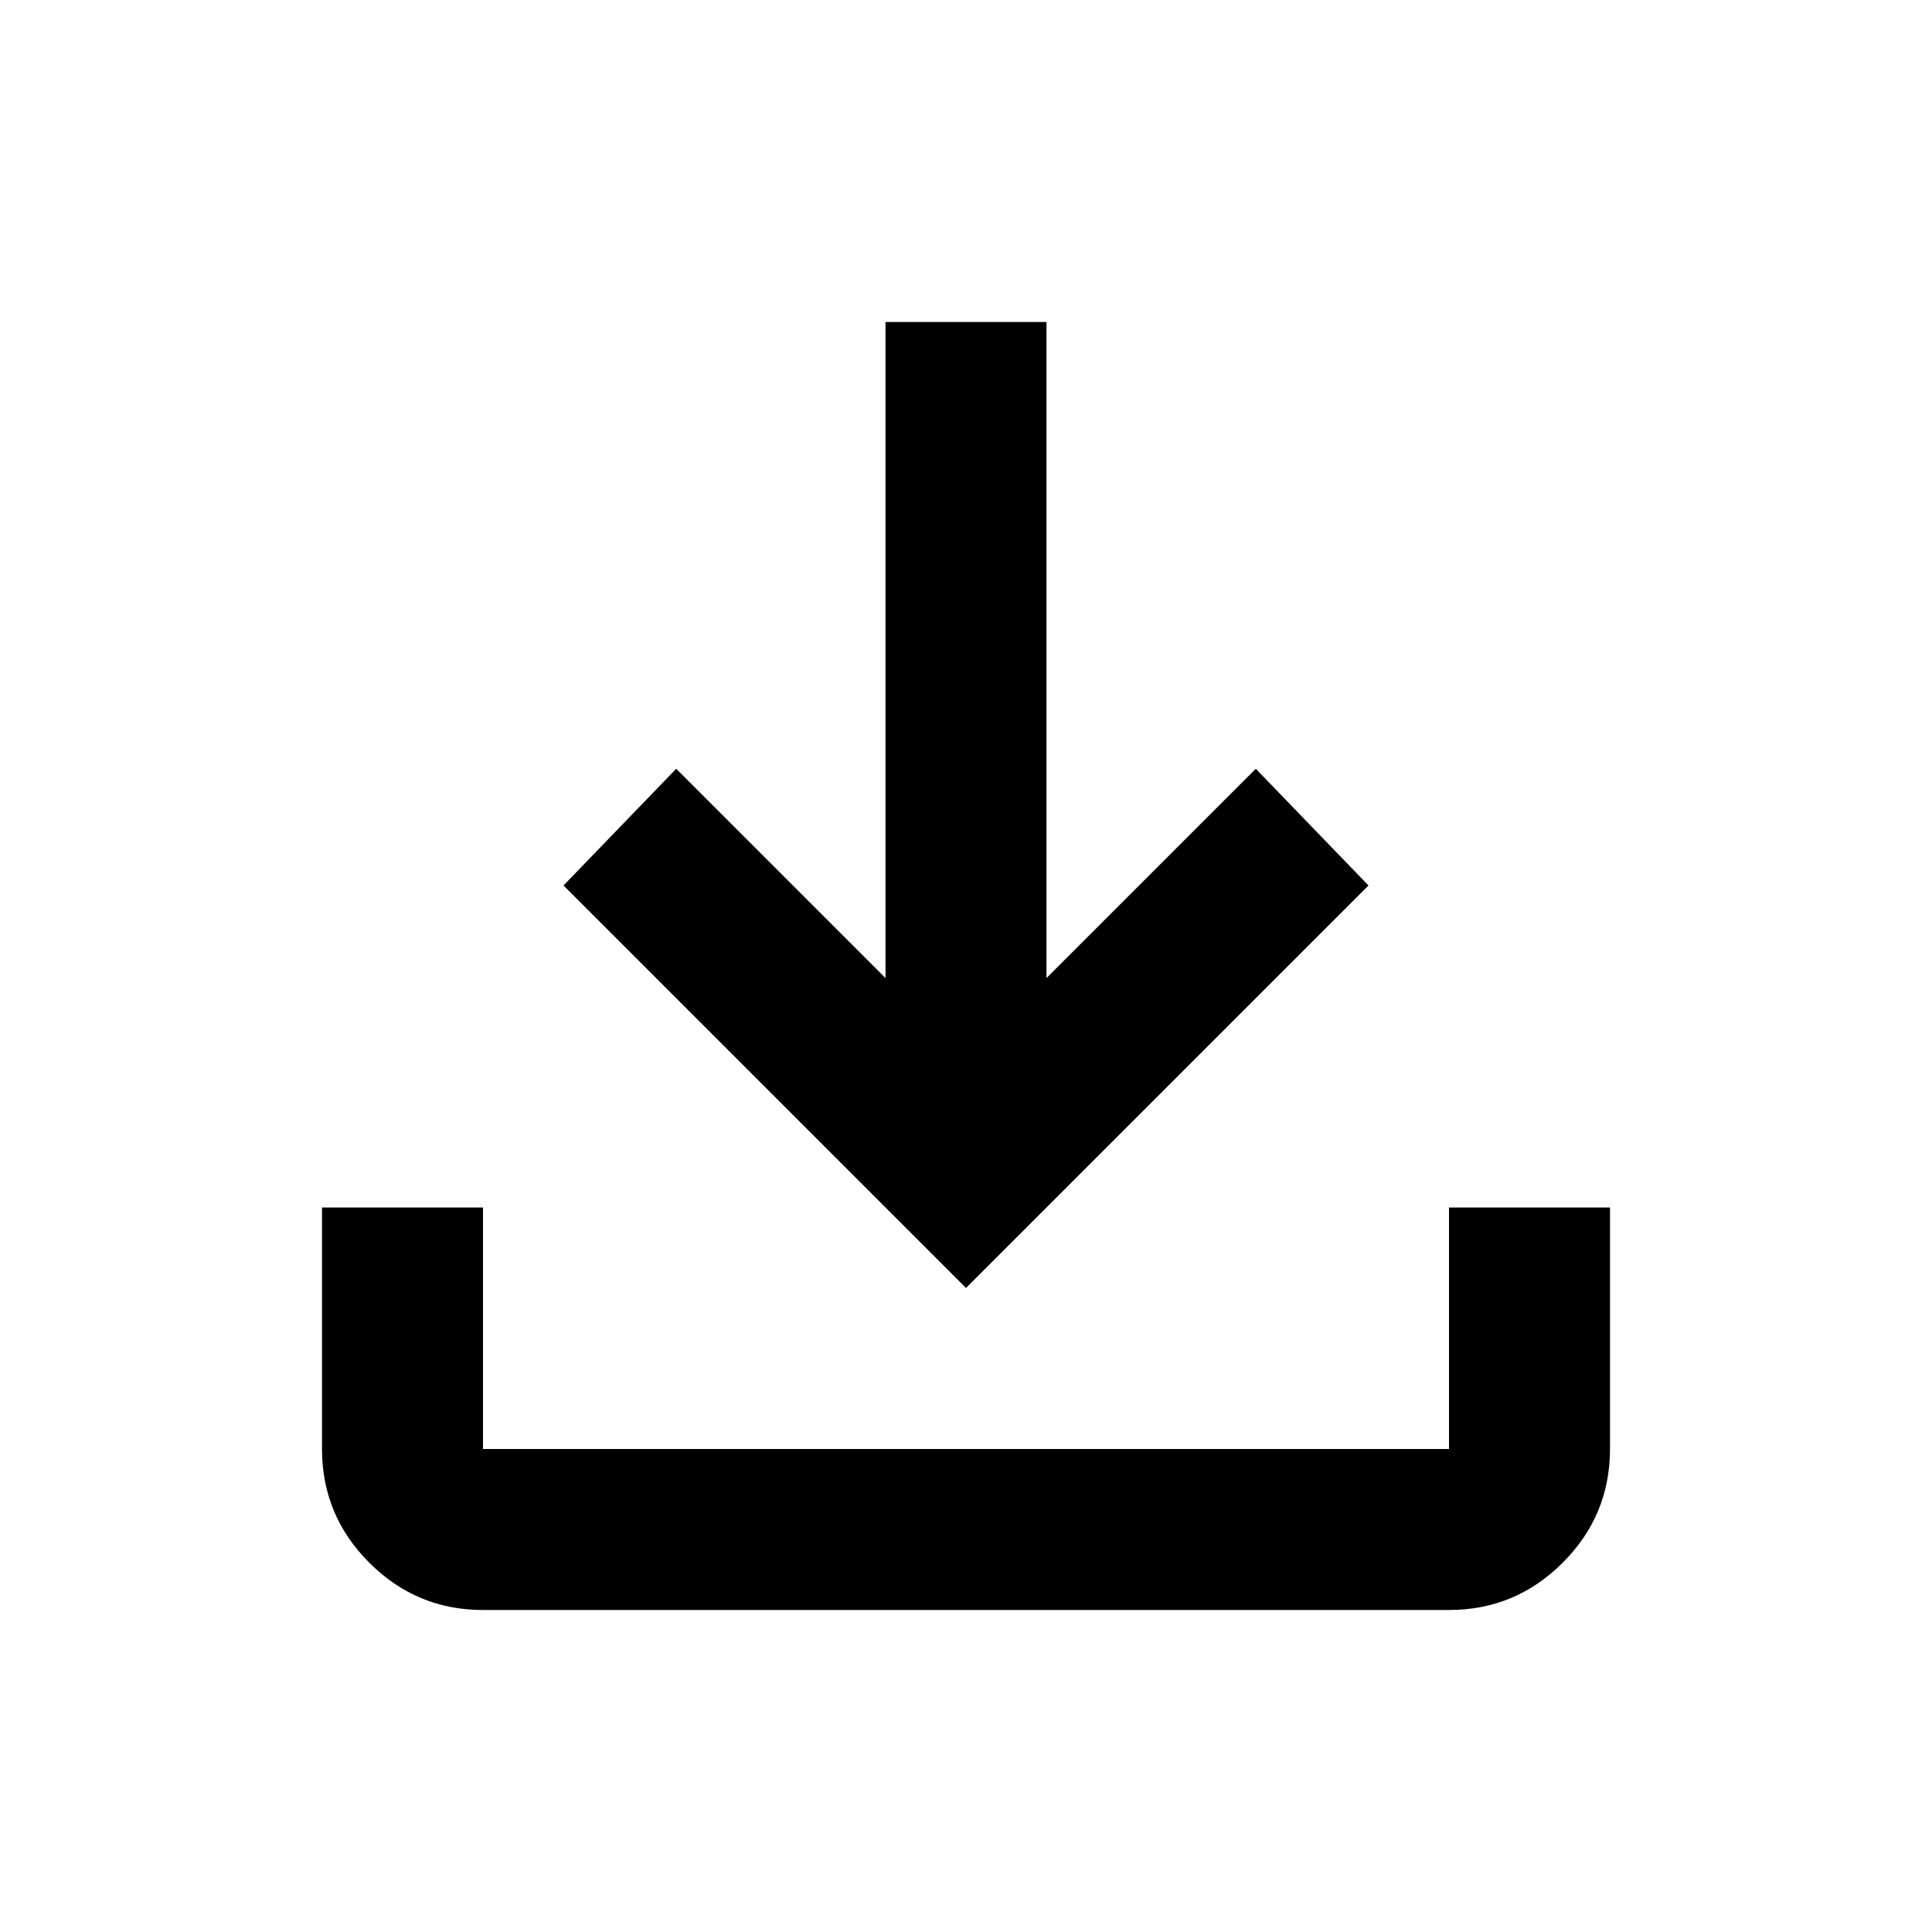
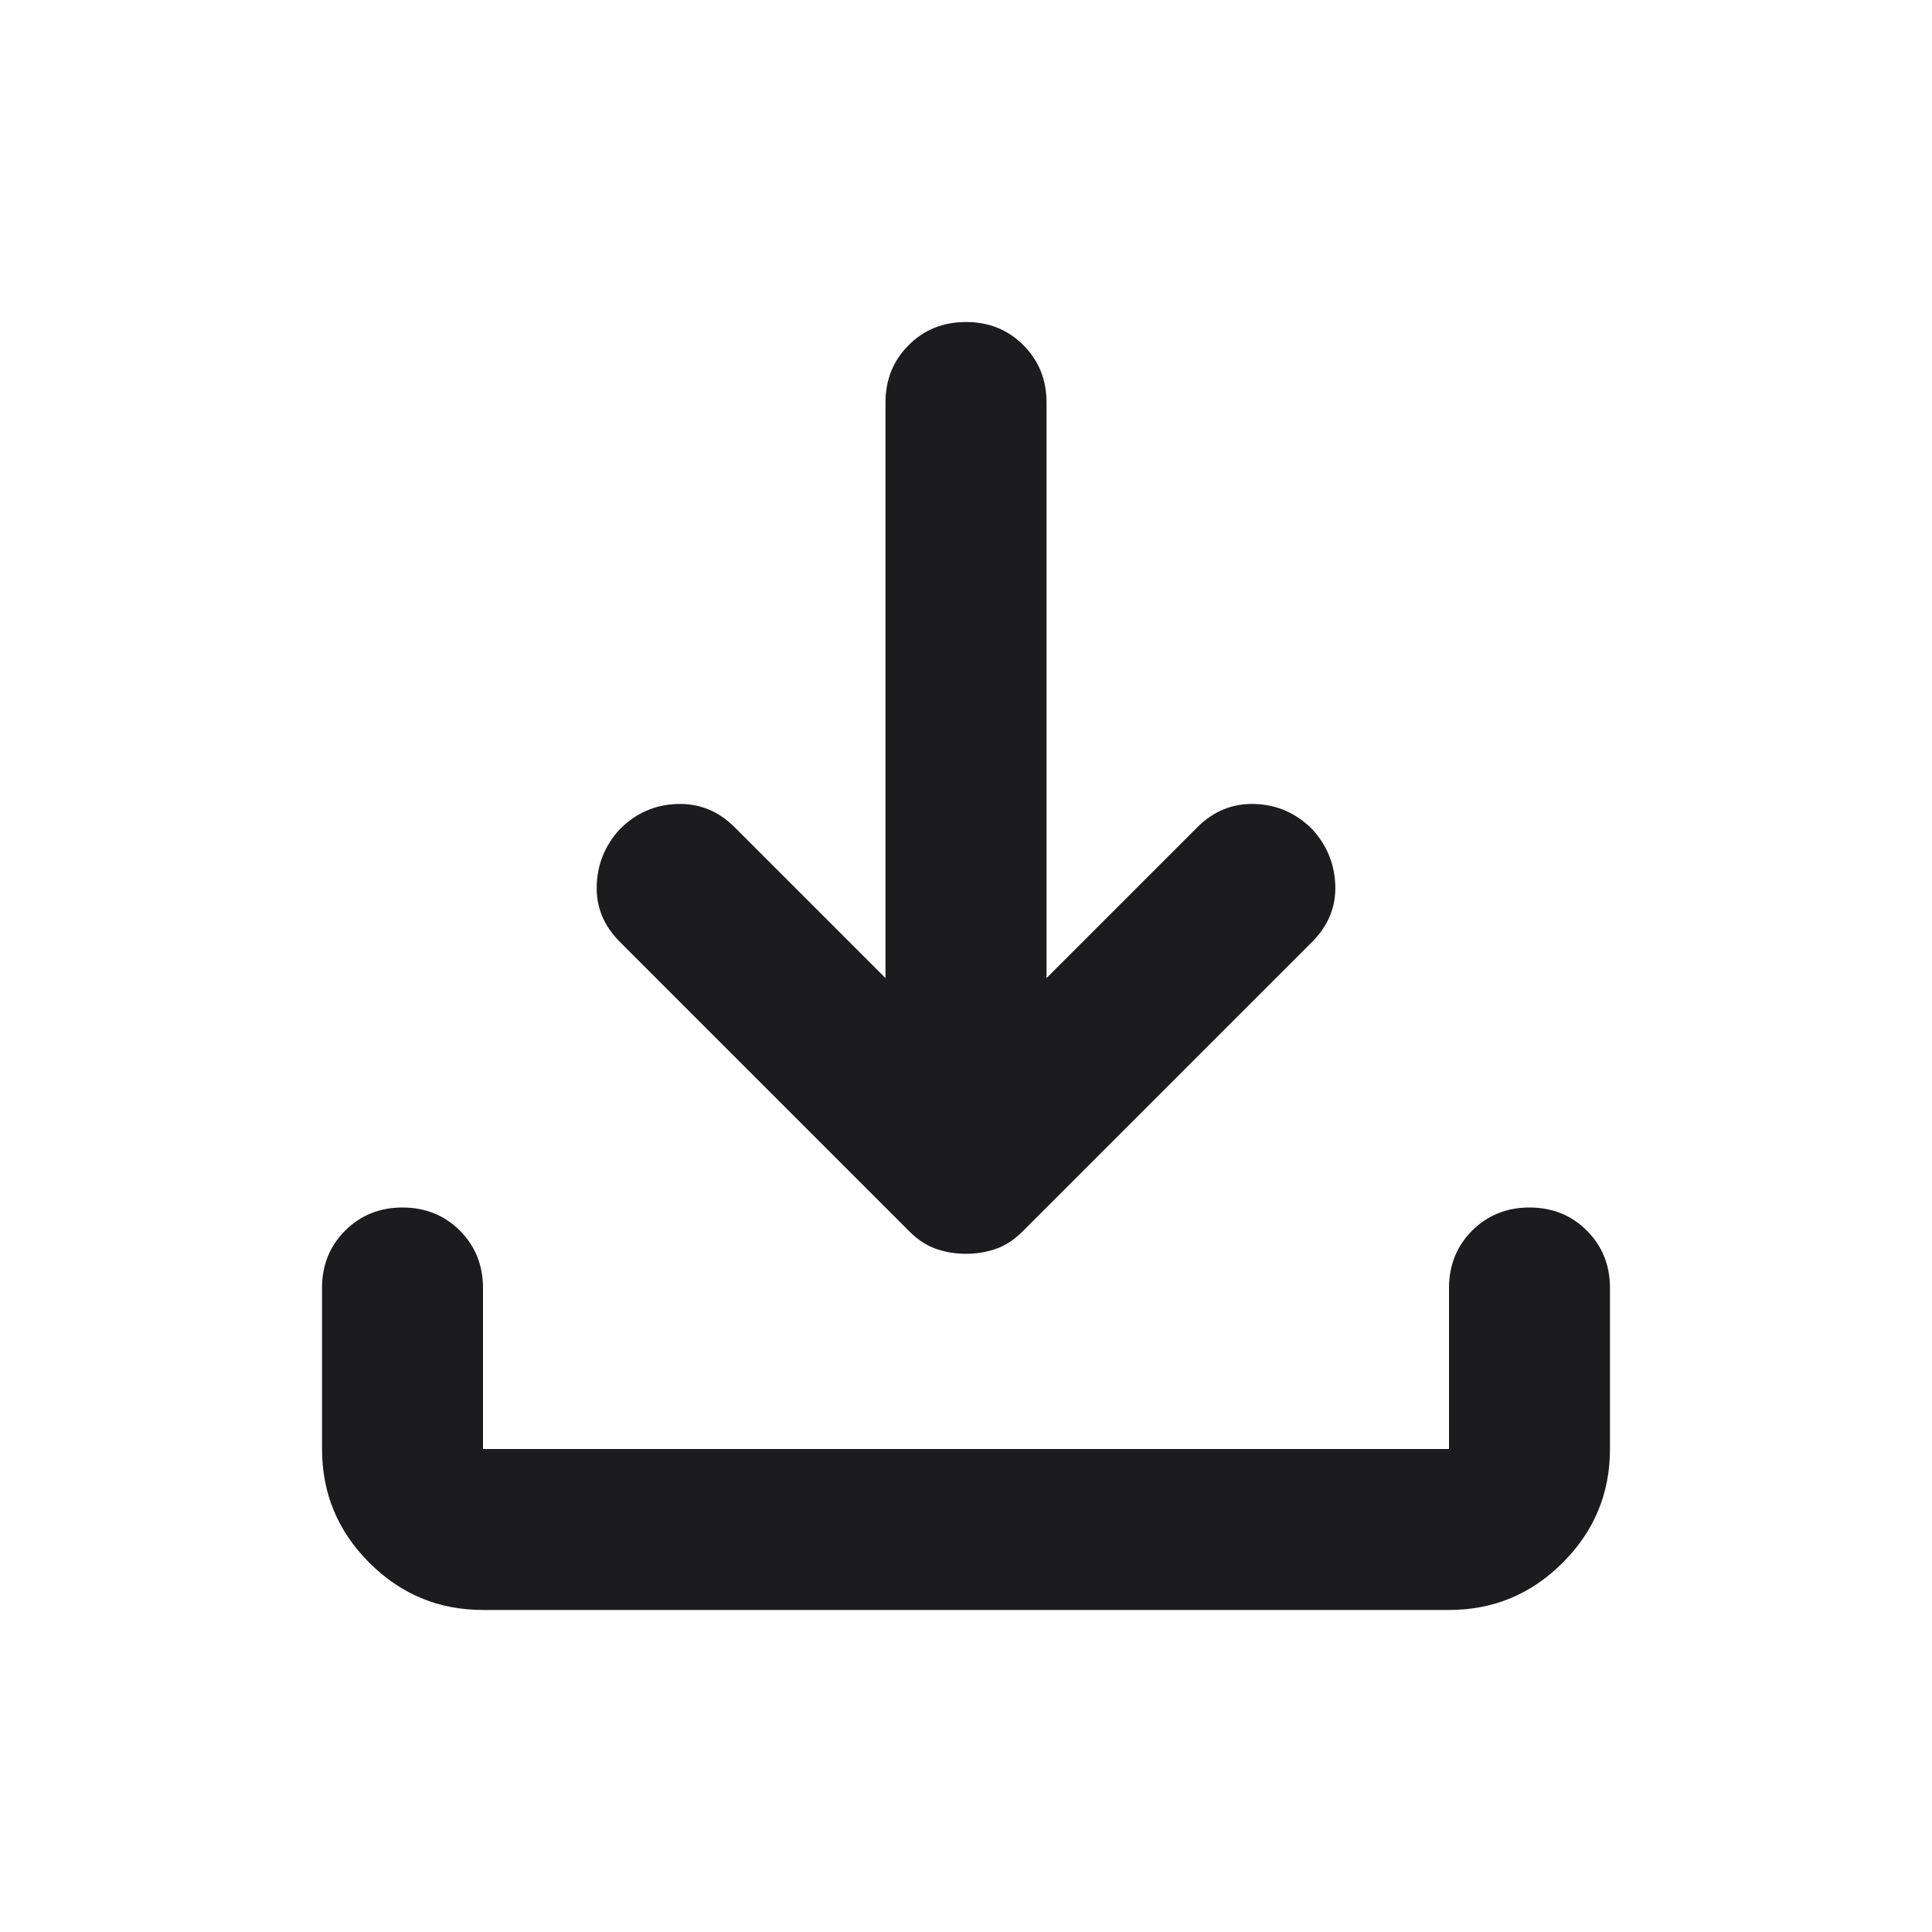
- <svg xmlns="http://www.w3.org/2000/svg" height="24px" viewBox="0 -960 960 960" width="24px" fill="#000000">
-   <path d="M480-320 280-520l56-58 104 104v-326h80v326l104-104 56 58-200 200ZM240-160q-33 0-56.5-23.5T160-240v-120h80v120h480v-120h80v120q0 33-23.5 56.5T720-160H240Z" />
+ <svg xmlns="http://www.w3.org/2000/svg" width="28" height="28" viewBox="0 0 28 28" fill="none">
+   <path d="M14 18.171C13.845 18.171 13.699 18.146 13.562 18.098C13.426 18.049 13.3 17.967 13.183 17.85L8.983 13.65C8.75 13.417 8.638 13.144 8.648 12.833C8.658 12.522 8.769 12.25 8.983 12.017C9.217 11.783 9.494 11.662 9.815 11.652C10.135 11.642 10.412 11.754 10.646 11.988L12.833 14.175V5.833C12.833 5.503 12.945 5.226 13.169 5.002C13.392 4.778 13.669 4.667 14 4.667C14.331 4.667 14.608 4.778 14.831 5.002C15.055 5.226 15.167 5.503 15.167 5.833V14.175L17.354 11.988C17.587 11.754 17.865 11.642 18.185 11.652C18.506 11.662 18.783 11.783 19.017 12.017C19.231 12.25 19.342 12.522 19.352 12.833C19.362 13.144 19.25 13.417 19.017 13.65L14.817 17.85C14.7 17.967 14.574 18.049 14.438 18.098C14.301 18.146 14.156 18.171 14 18.171ZM7 23.333C6.358 23.333 5.809 23.105 5.352 22.648C4.895 22.191 4.667 21.642 4.667 21V18.667C4.667 18.336 4.778 18.059 5.002 17.835C5.226 17.612 5.503 17.5 5.833 17.5C6.164 17.5 6.441 17.612 6.665 17.835C6.888 18.059 7 18.336 7 18.667V21H21V18.667C21 18.336 21.112 18.059 21.335 17.835C21.559 17.612 21.836 17.5 22.167 17.5C22.497 17.5 22.774 17.612 22.998 17.835C23.221 18.059 23.333 18.336 23.333 18.667V21C23.333 21.642 23.105 22.191 22.648 22.648C22.191 23.105 21.642 23.333 21 23.333H7Z" fill="#1C1C1E" />
</svg>
